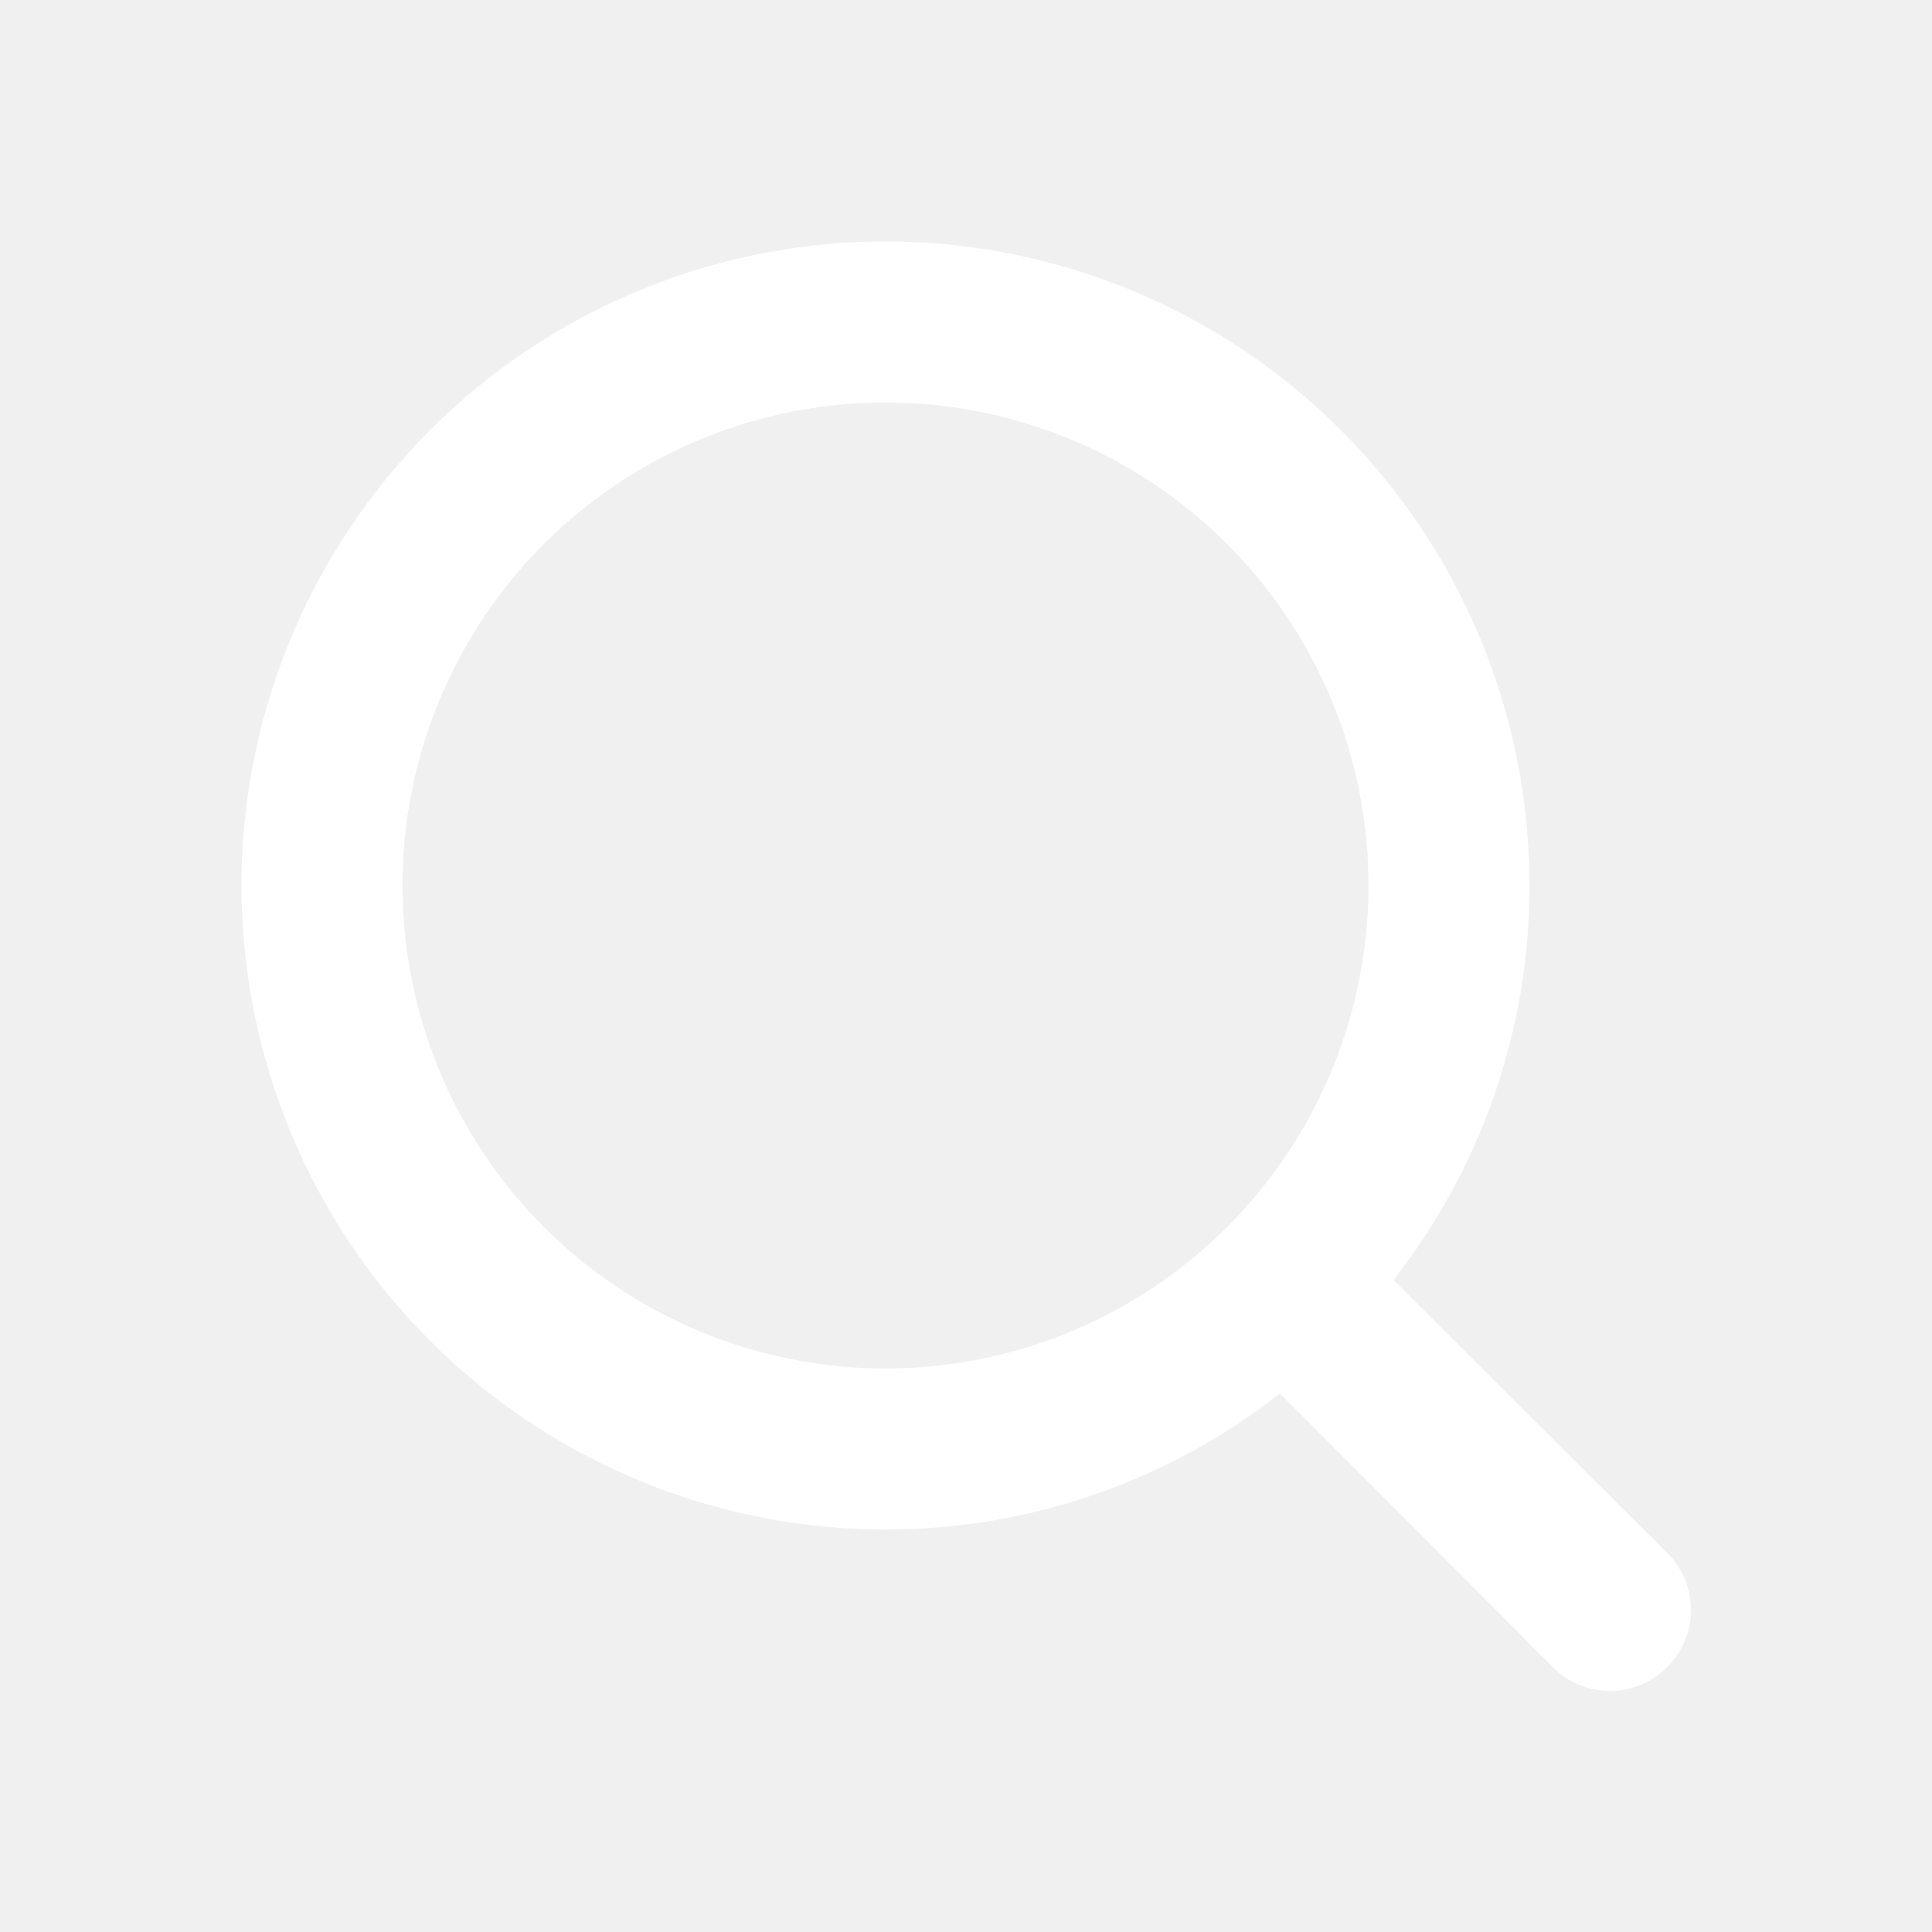
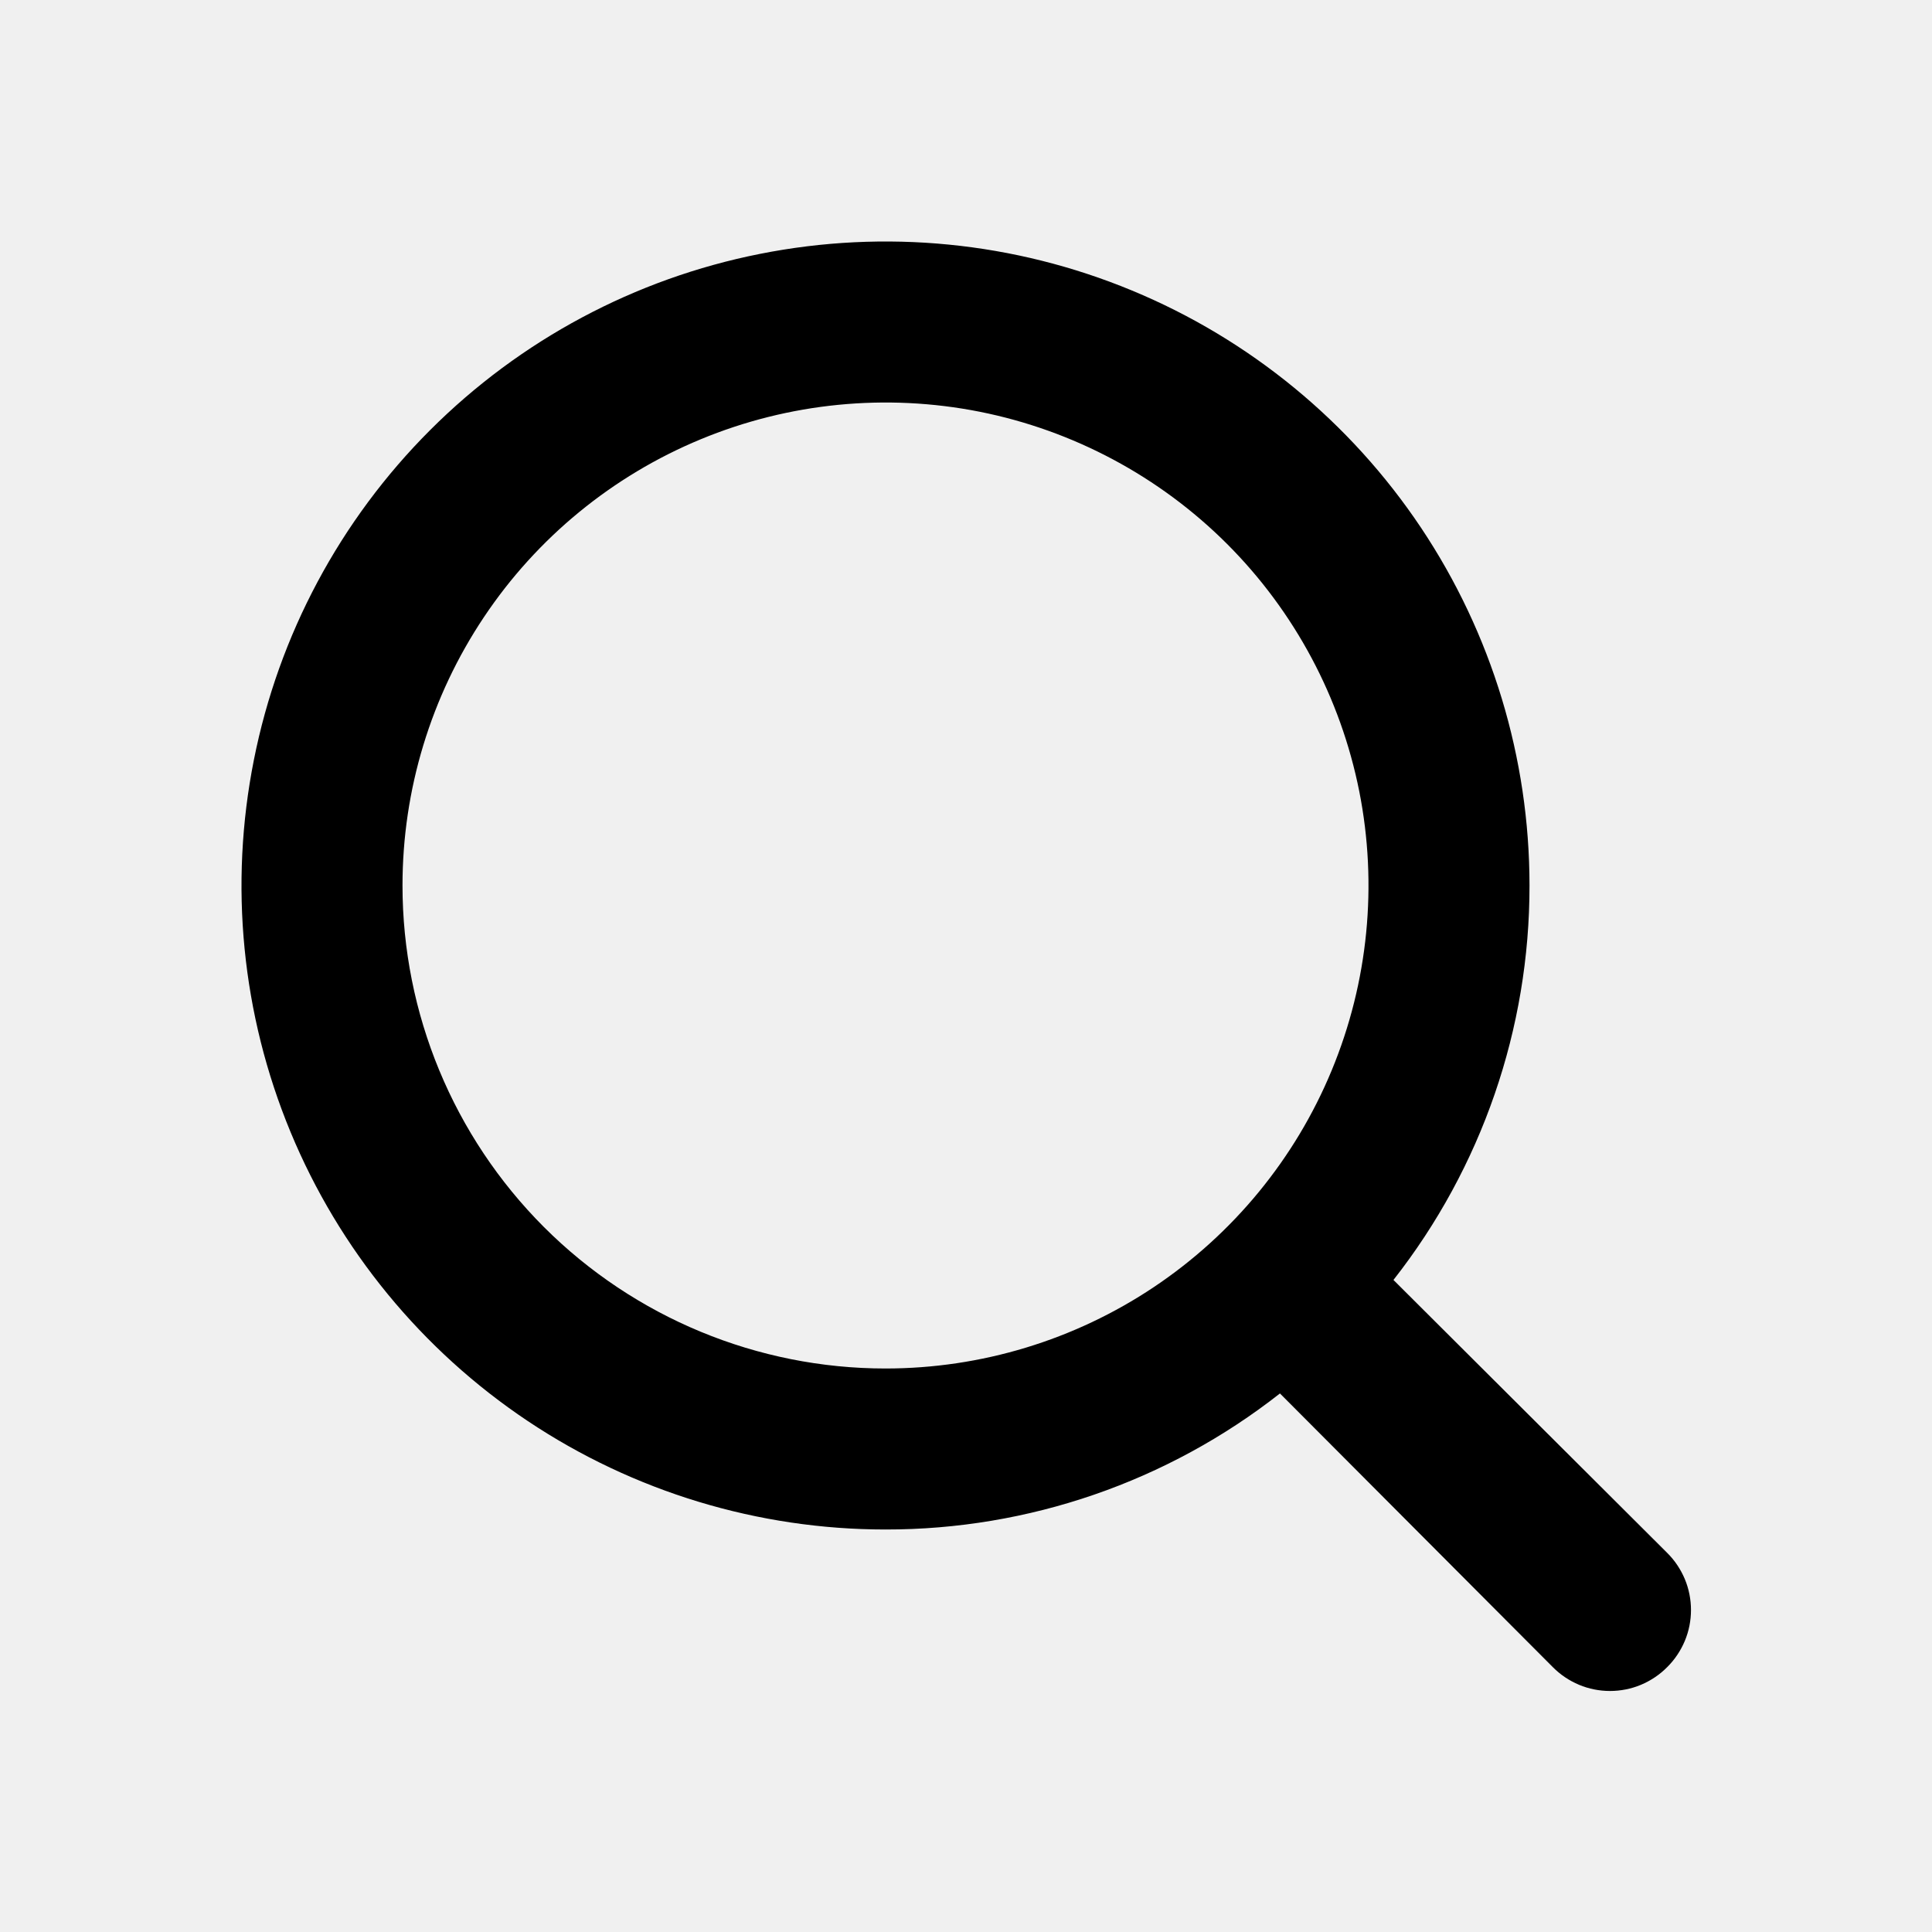
<svg xmlns="http://www.w3.org/2000/svg" width="24" height="24" viewBox="0 0 24 24" fill="none">
  <g clip-path="url(#clip0_306_4723)">
-     <path d="M20.71 19.29L17.31 15.9C18.407 14.502 19.002 12.777 19 11C19 9.418 18.531 7.871 17.652 6.555C16.773 5.24 15.523 4.214 14.062 3.609C12.6 3.003 10.991 2.845 9.439 3.154C7.887 3.462 6.462 4.224 5.343 5.343C4.224 6.462 3.462 7.887 3.154 9.439C2.845 10.991 3.003 12.6 3.609 14.062C4.214 15.523 5.24 16.773 6.555 17.652C7.871 18.531 9.418 19 11 19C12.777 19.002 14.502 18.407 15.9 17.31L19.29 20.71C19.383 20.804 19.494 20.878 19.615 20.929C19.737 20.98 19.868 21.006 20 21.006C20.132 21.006 20.263 20.98 20.385 20.929C20.506 20.878 20.617 20.804 20.71 20.71C20.804 20.617 20.878 20.506 20.929 20.385C20.98 20.263 21.006 20.132 21.006 20C21.006 19.868 20.98 19.737 20.929 19.615C20.878 19.494 20.804 19.383 20.71 19.29V19.29ZM5 11C5 9.813 5.352 8.653 6.011 7.667C6.67 6.68 7.608 5.911 8.704 5.457C9.8 5.003 11.007 4.884 12.171 5.115C13.334 5.347 14.403 5.918 15.243 6.757C16.082 7.596 16.653 8.666 16.885 9.829C17.116 10.993 16.997 12.2 16.543 13.296C16.089 14.393 15.32 15.329 14.333 15.989C13.347 16.648 12.187 17 11 17C9.409 17 7.883 16.368 6.757 15.243C5.632 14.117 5 12.591 5 11Z" fill="#FFFFFF" />
+     <path d="M20.71 19.29L17.31 15.9C18.407 14.502 19.002 12.777 19 11C19 9.418 18.531 7.871 17.652 6.555C16.773 5.24 15.523 4.214 14.062 3.609C12.6 3.003 10.991 2.845 9.439 3.154C7.887 3.462 6.462 4.224 5.343 5.343C4.224 6.462 3.462 7.887 3.154 9.439C2.845 10.991 3.003 12.6 3.609 14.062C4.214 15.523 5.24 16.773 6.555 17.652C7.871 18.531 9.418 19 11 19C12.777 19.002 14.502 18.407 15.9 17.31L19.29 20.71C19.383 20.804 19.494 20.878 19.615 20.929C19.737 20.98 19.868 21.006 20 21.006C20.132 21.006 20.263 20.98 20.385 20.929C20.506 20.878 20.617 20.804 20.71 20.71C20.804 20.617 20.878 20.506 20.929 20.385C20.98 20.263 21.006 20.132 21.006 20C21.006 19.868 20.98 19.737 20.929 19.615C20.878 19.494 20.804 19.383 20.71 19.29V19.29ZM5 11C5 9.813 5.352 8.653 6.011 7.667C6.67 6.68 7.608 5.911 8.704 5.457C9.8 5.003 11.007 4.884 12.171 5.115C13.334 5.347 14.403 5.918 15.243 6.757C16.082 7.596 16.653 8.666 16.885 9.829C17.116 10.993 16.997 12.2 16.543 13.296C16.089 14.393 15.32 15.329 14.333 15.989C13.347 16.648 12.187 17 11 17C9.409 17 7.883 16.368 6.757 15.243C5.632 14.117 5 12.591 5 11Z" fill="black" />
  </g>
  <defs>
    <clipPath id="clip0_306_4723">
      <rect width="24" height="24" fill="white" />
    </clipPath>
  </defs>
</svg>
